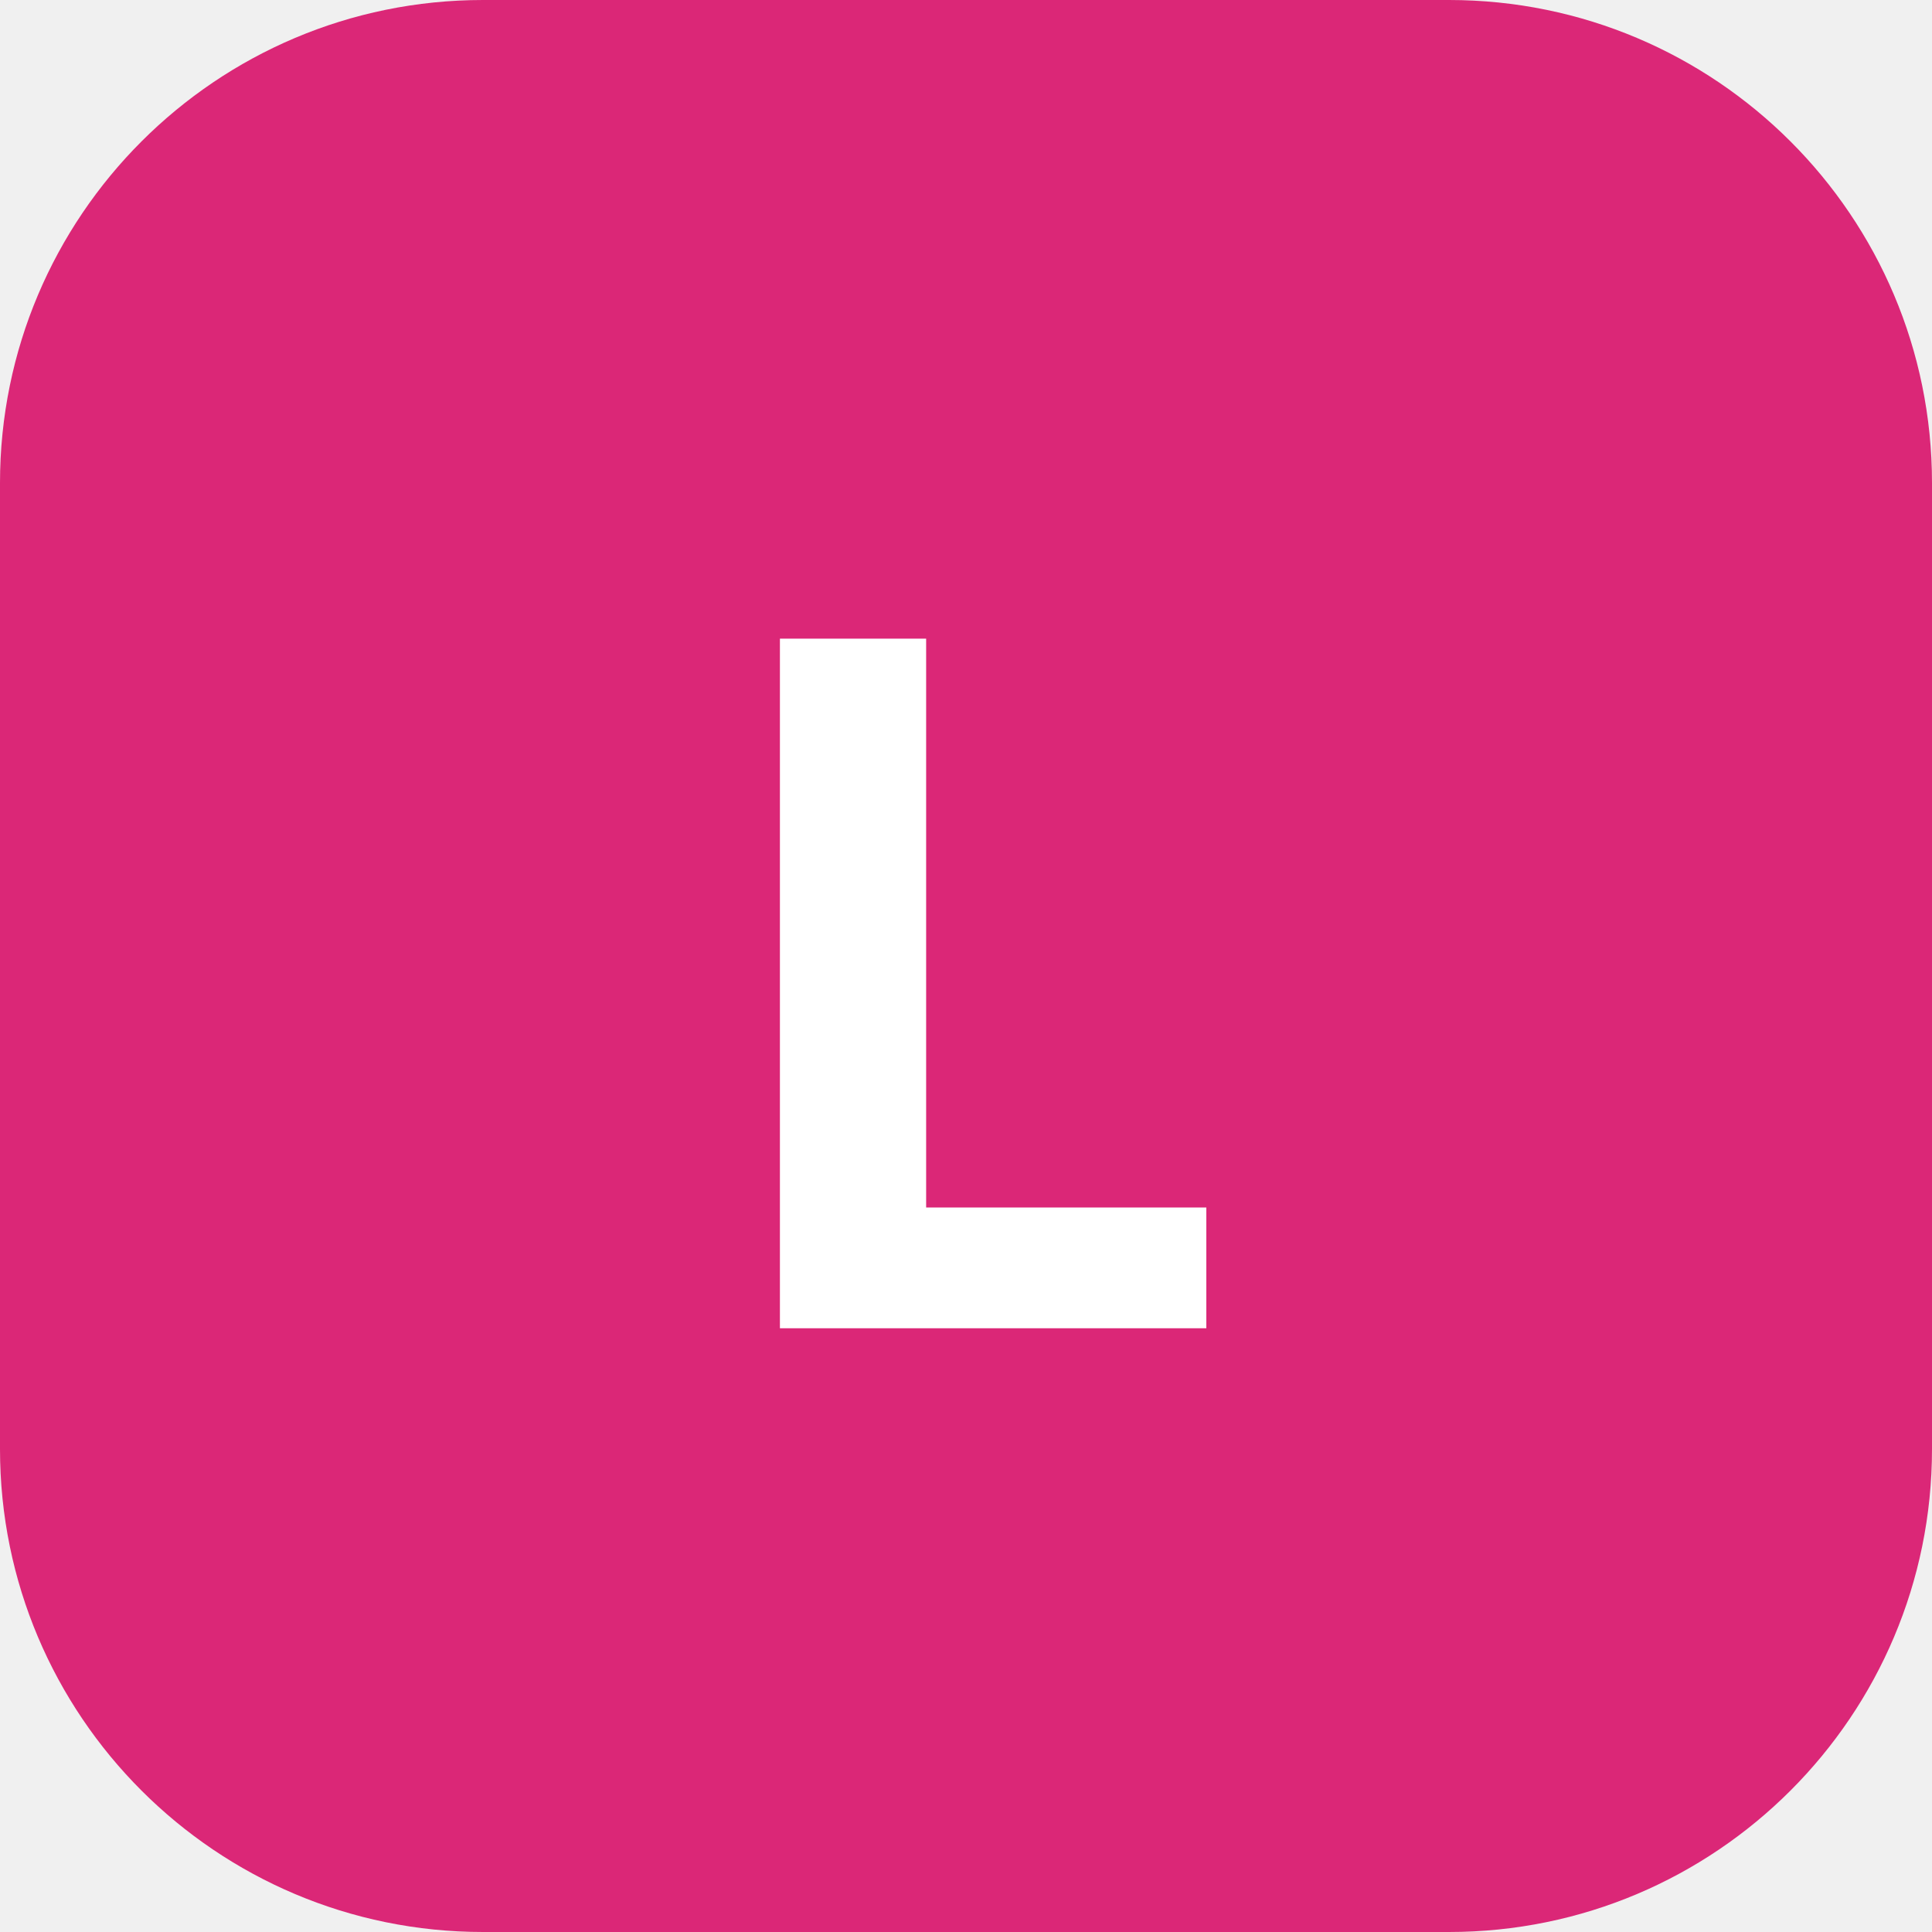
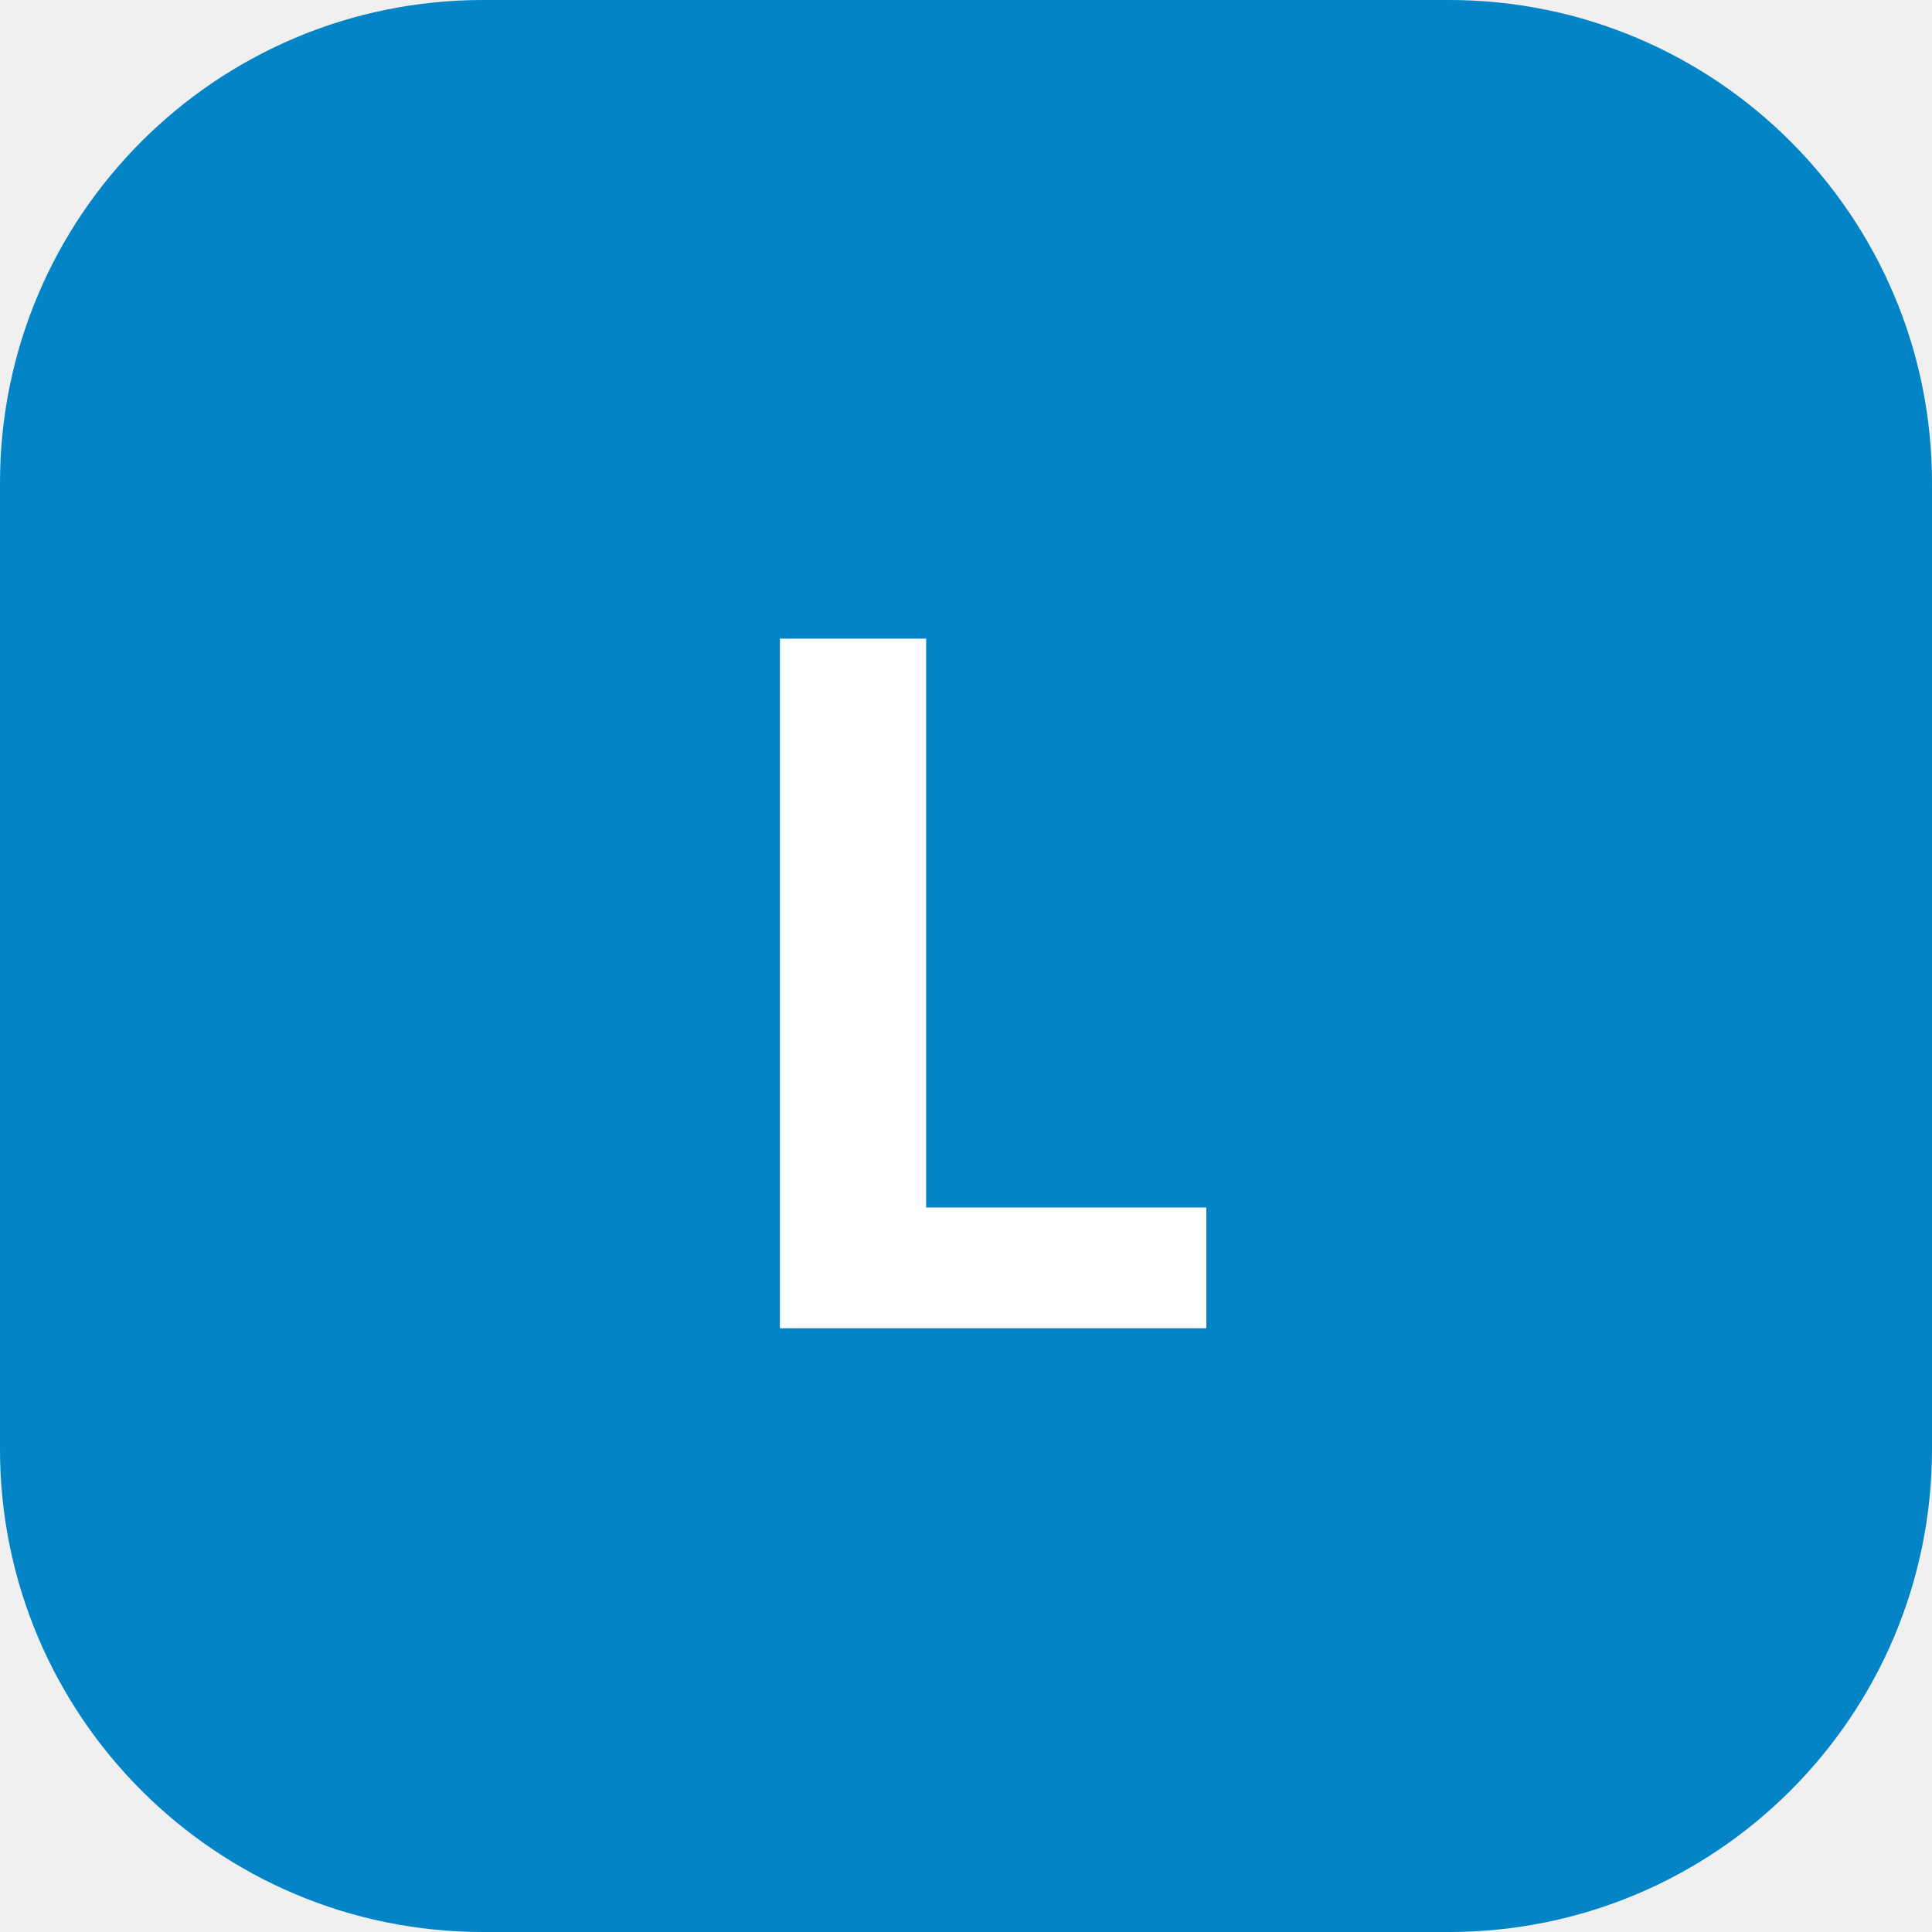
<svg xmlns="http://www.w3.org/2000/svg" viewBox="0 0 32 32">
-   <rect width="32" height="32" rx="8" fill="#db2777" />
+   <rect width="32" height="32" rx="8" fill="#0284c7" />
  <text x="16" y="22" text-anchor="middle" font-family="system-ui,sans-serif" font-size="16" font-weight="700" fill="#fff">L</text>
</svg>
